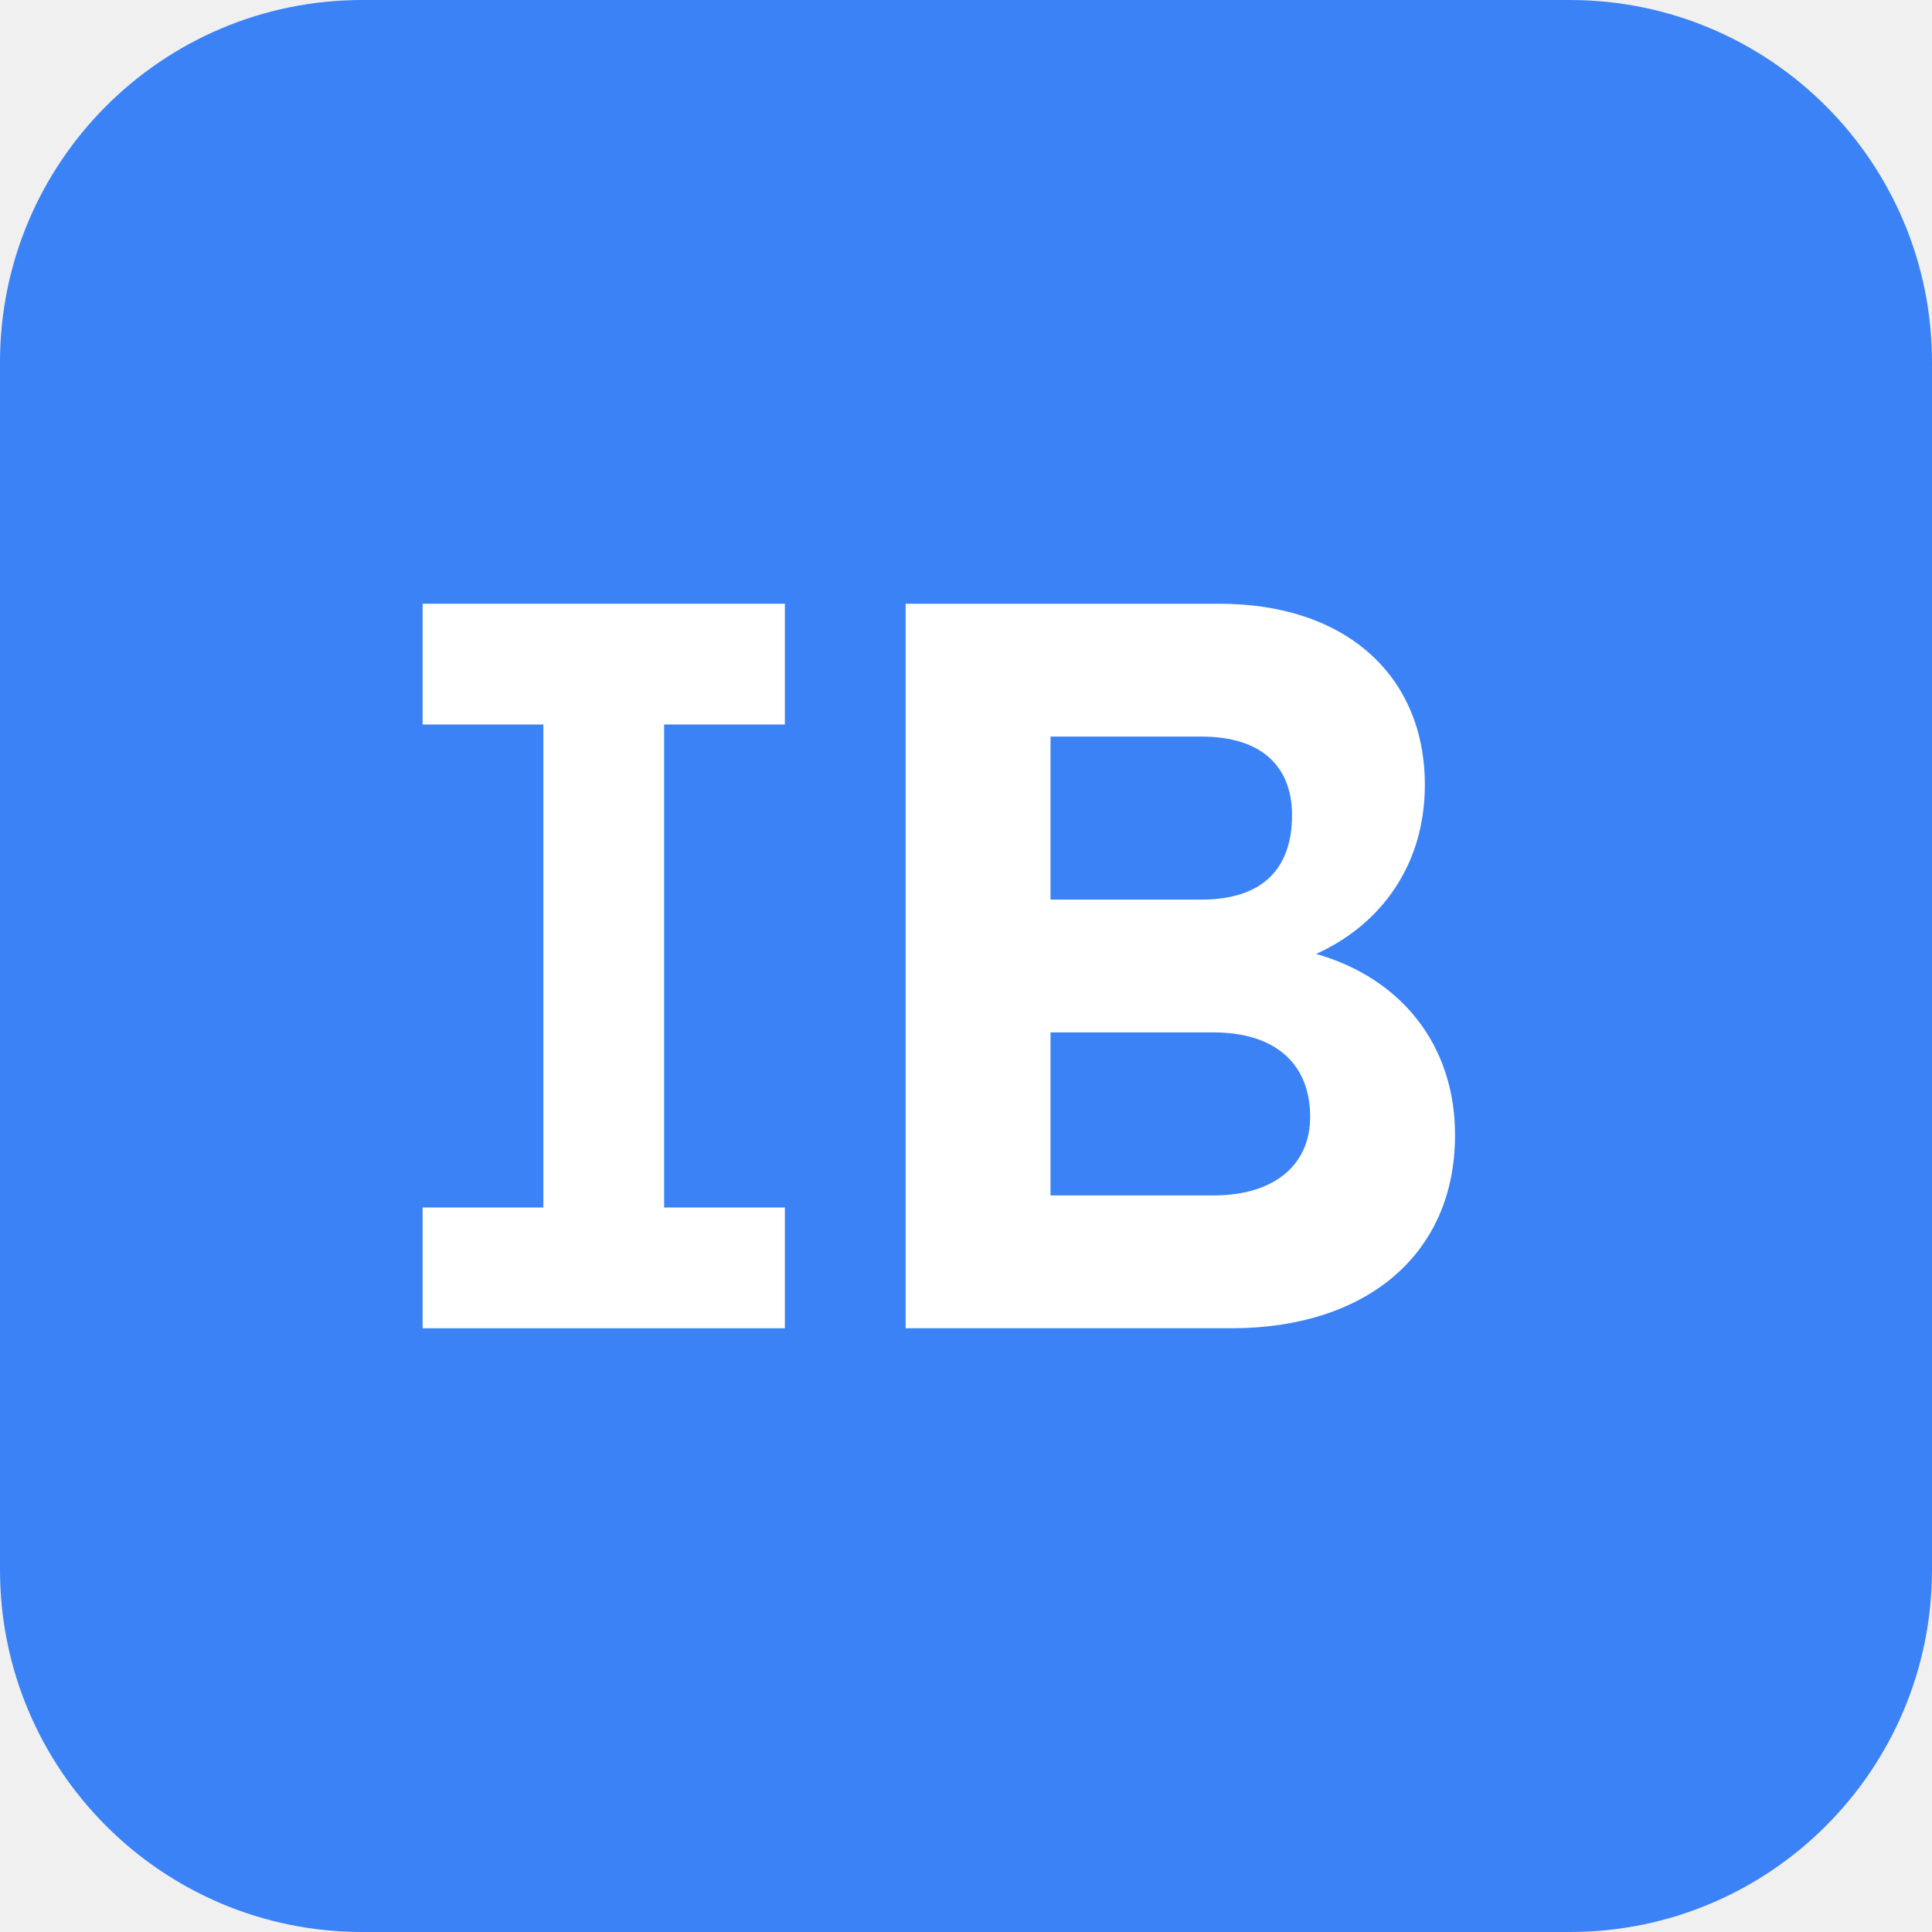
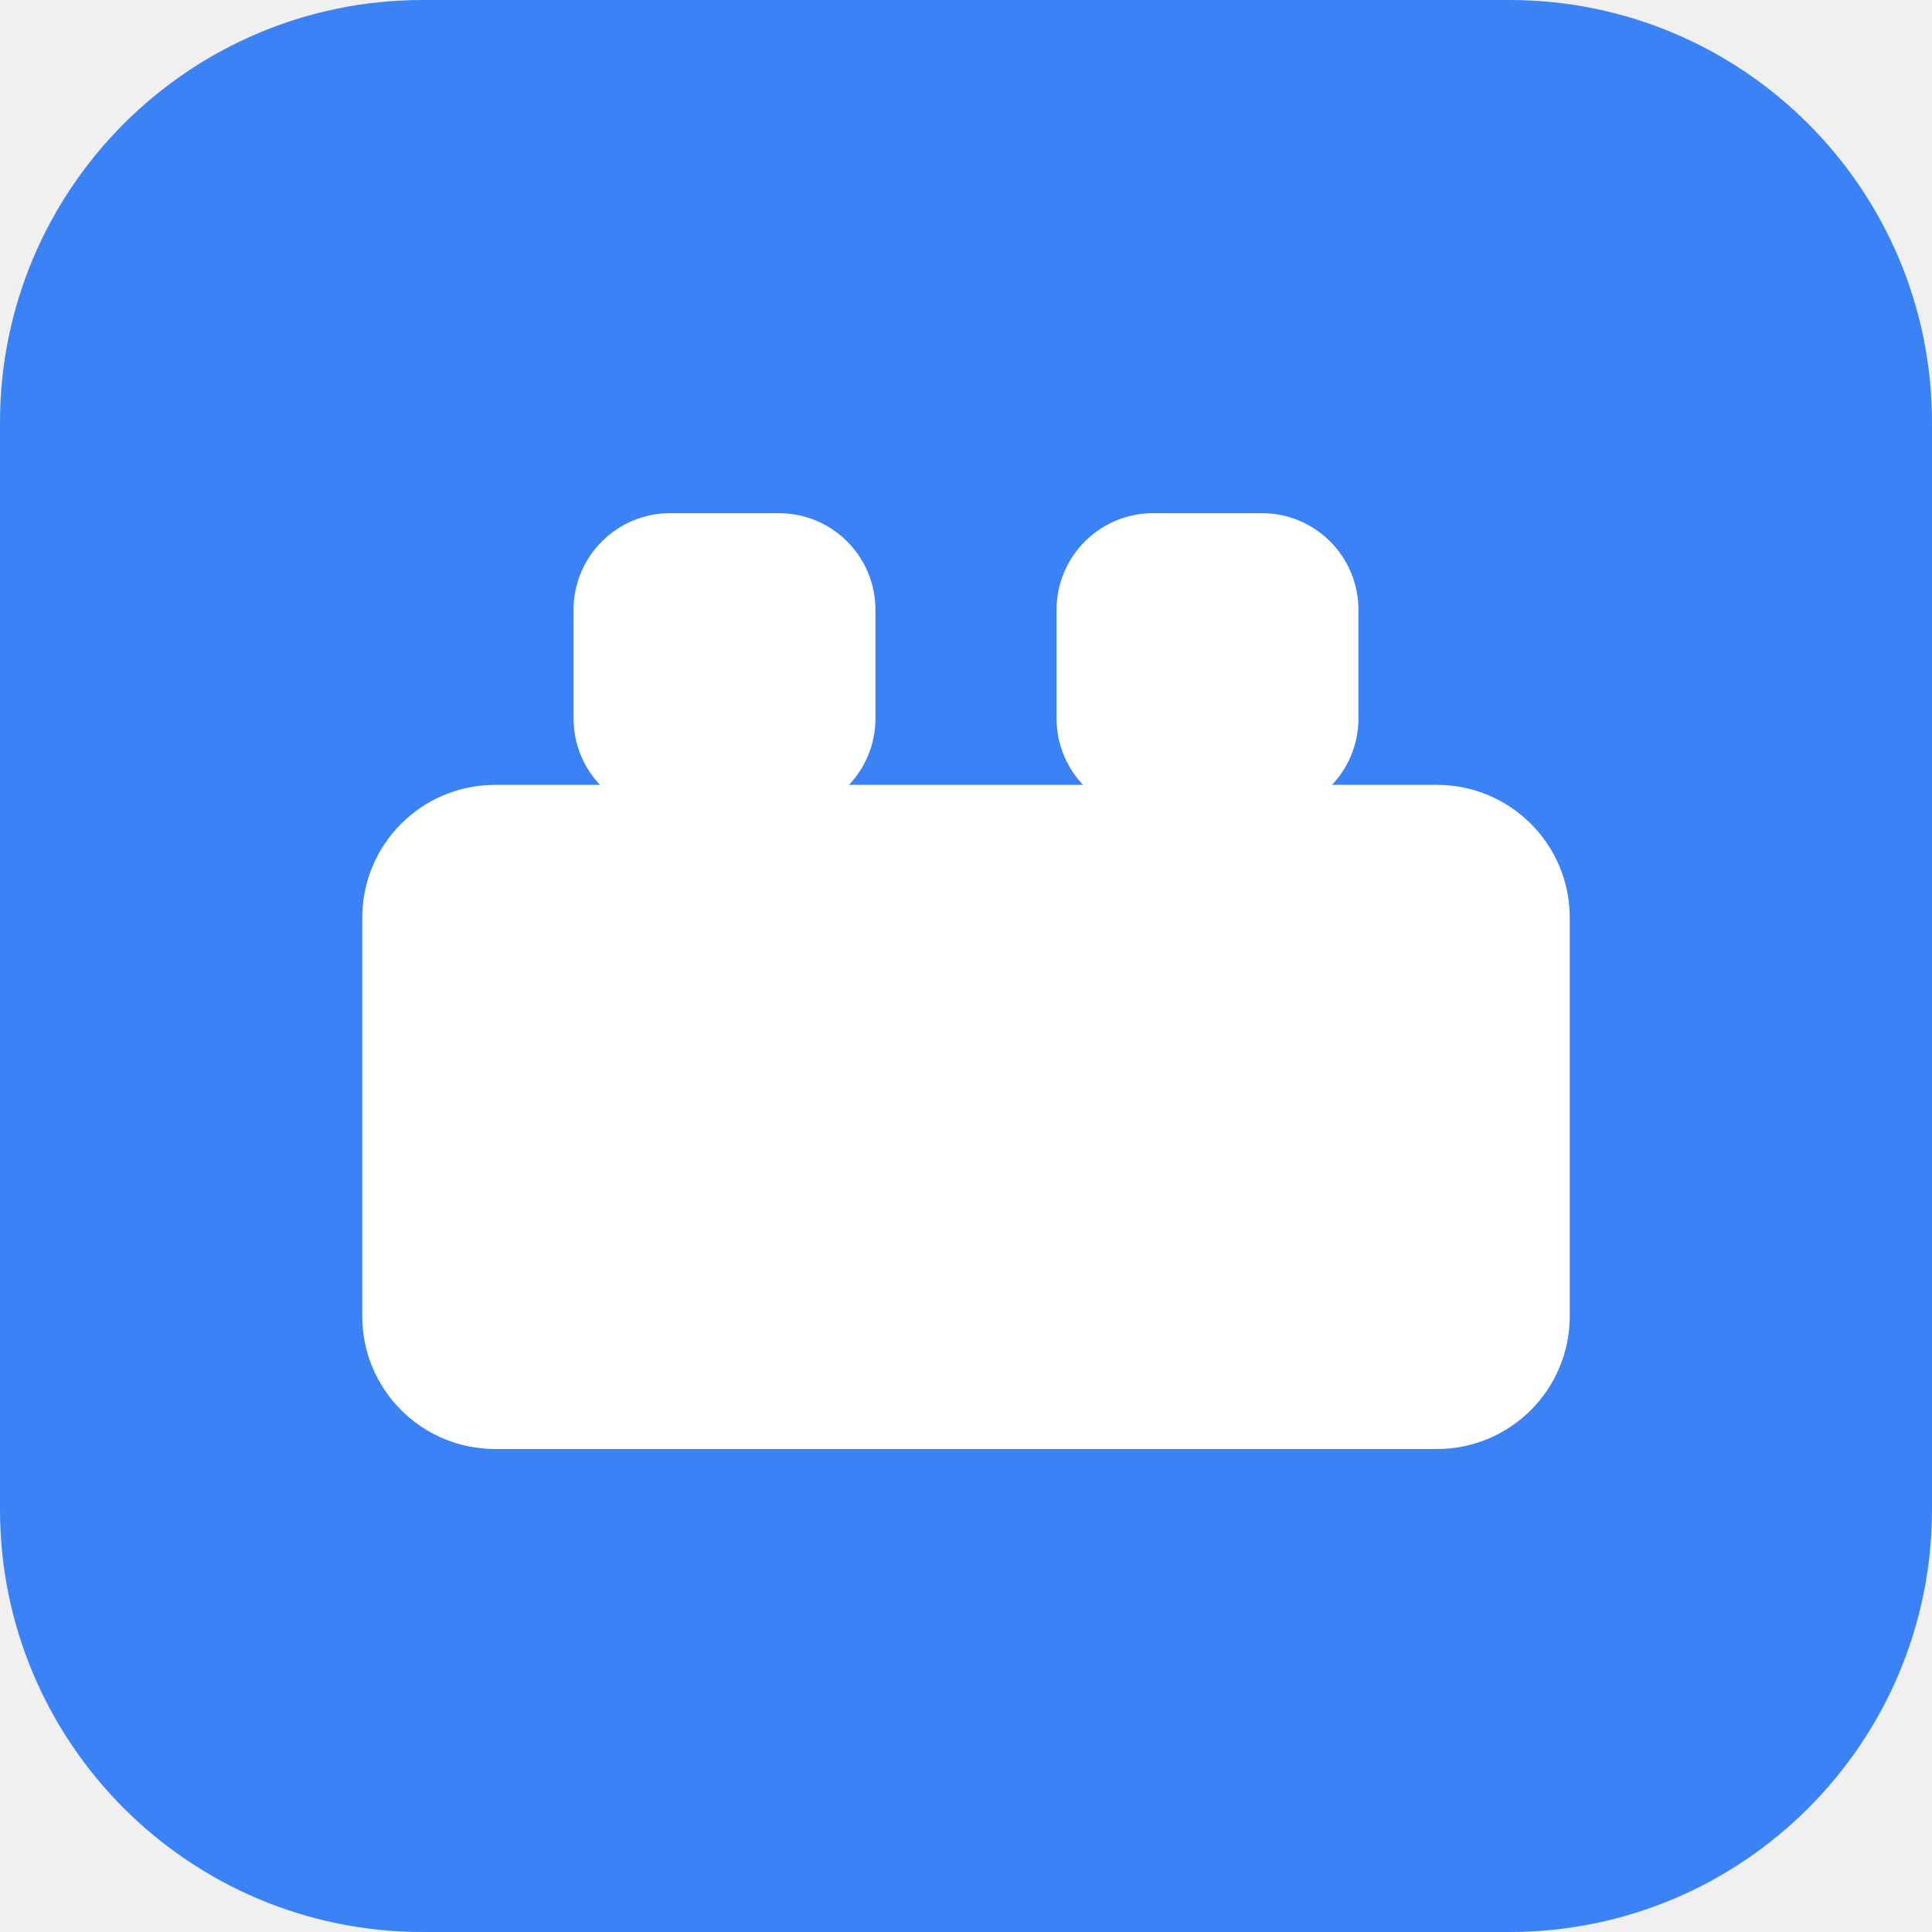
<svg xmlns="http://www.w3.org/2000/svg" width="32" height="32" viewBox="0 0 32 32" fill="none">
-   <rect width="32" height="32" rx="6" fill="#3b82f6" />
-   <path d="M7 10 H13 V12 H11 V20 H13 V22 H7 V20 H9 V12 H7 V10Z" fill="white" />
-   <path fill-rule="evenodd" clip-rule="evenodd" d="M15 10 H20.2 C22.3 10 23.6 11.2 23.6 13 C23.6 14.3 22.9 15.3 21.8 15.8 C23.2 16.2 24.1 17.3 24.1 18.8 C24.1 20.8 22.6 22 20.4 22 H15 V10Z M17.4 12.2 V14.9 H19.9 C20.9 14.9 21.4 14.4 21.4 13.5 C21.4 12.7 20.9 12.2 19.9 12.2 H17.4Z M17.4 17.1 V19.8 H20.1 C21.1 19.8 21.7 19.3 21.7 18.5 C21.7 17.6 21.1 17.1 20.1 17.1 H17.4Z" fill="white" />
+   <rect width="32" height="32" rx="7" fill="#3b82f6" />
+   <rect x="9.5" y="8.5" width="5" height="5" rx="1.6" fill="white" />
+   <rect x="17.5" y="8.5" width="5" height="5" rx="1.6" fill="white" />
+   <rect x="6" y="13" width="20" height="11" rx="2.2" fill="white" />
</svg>
